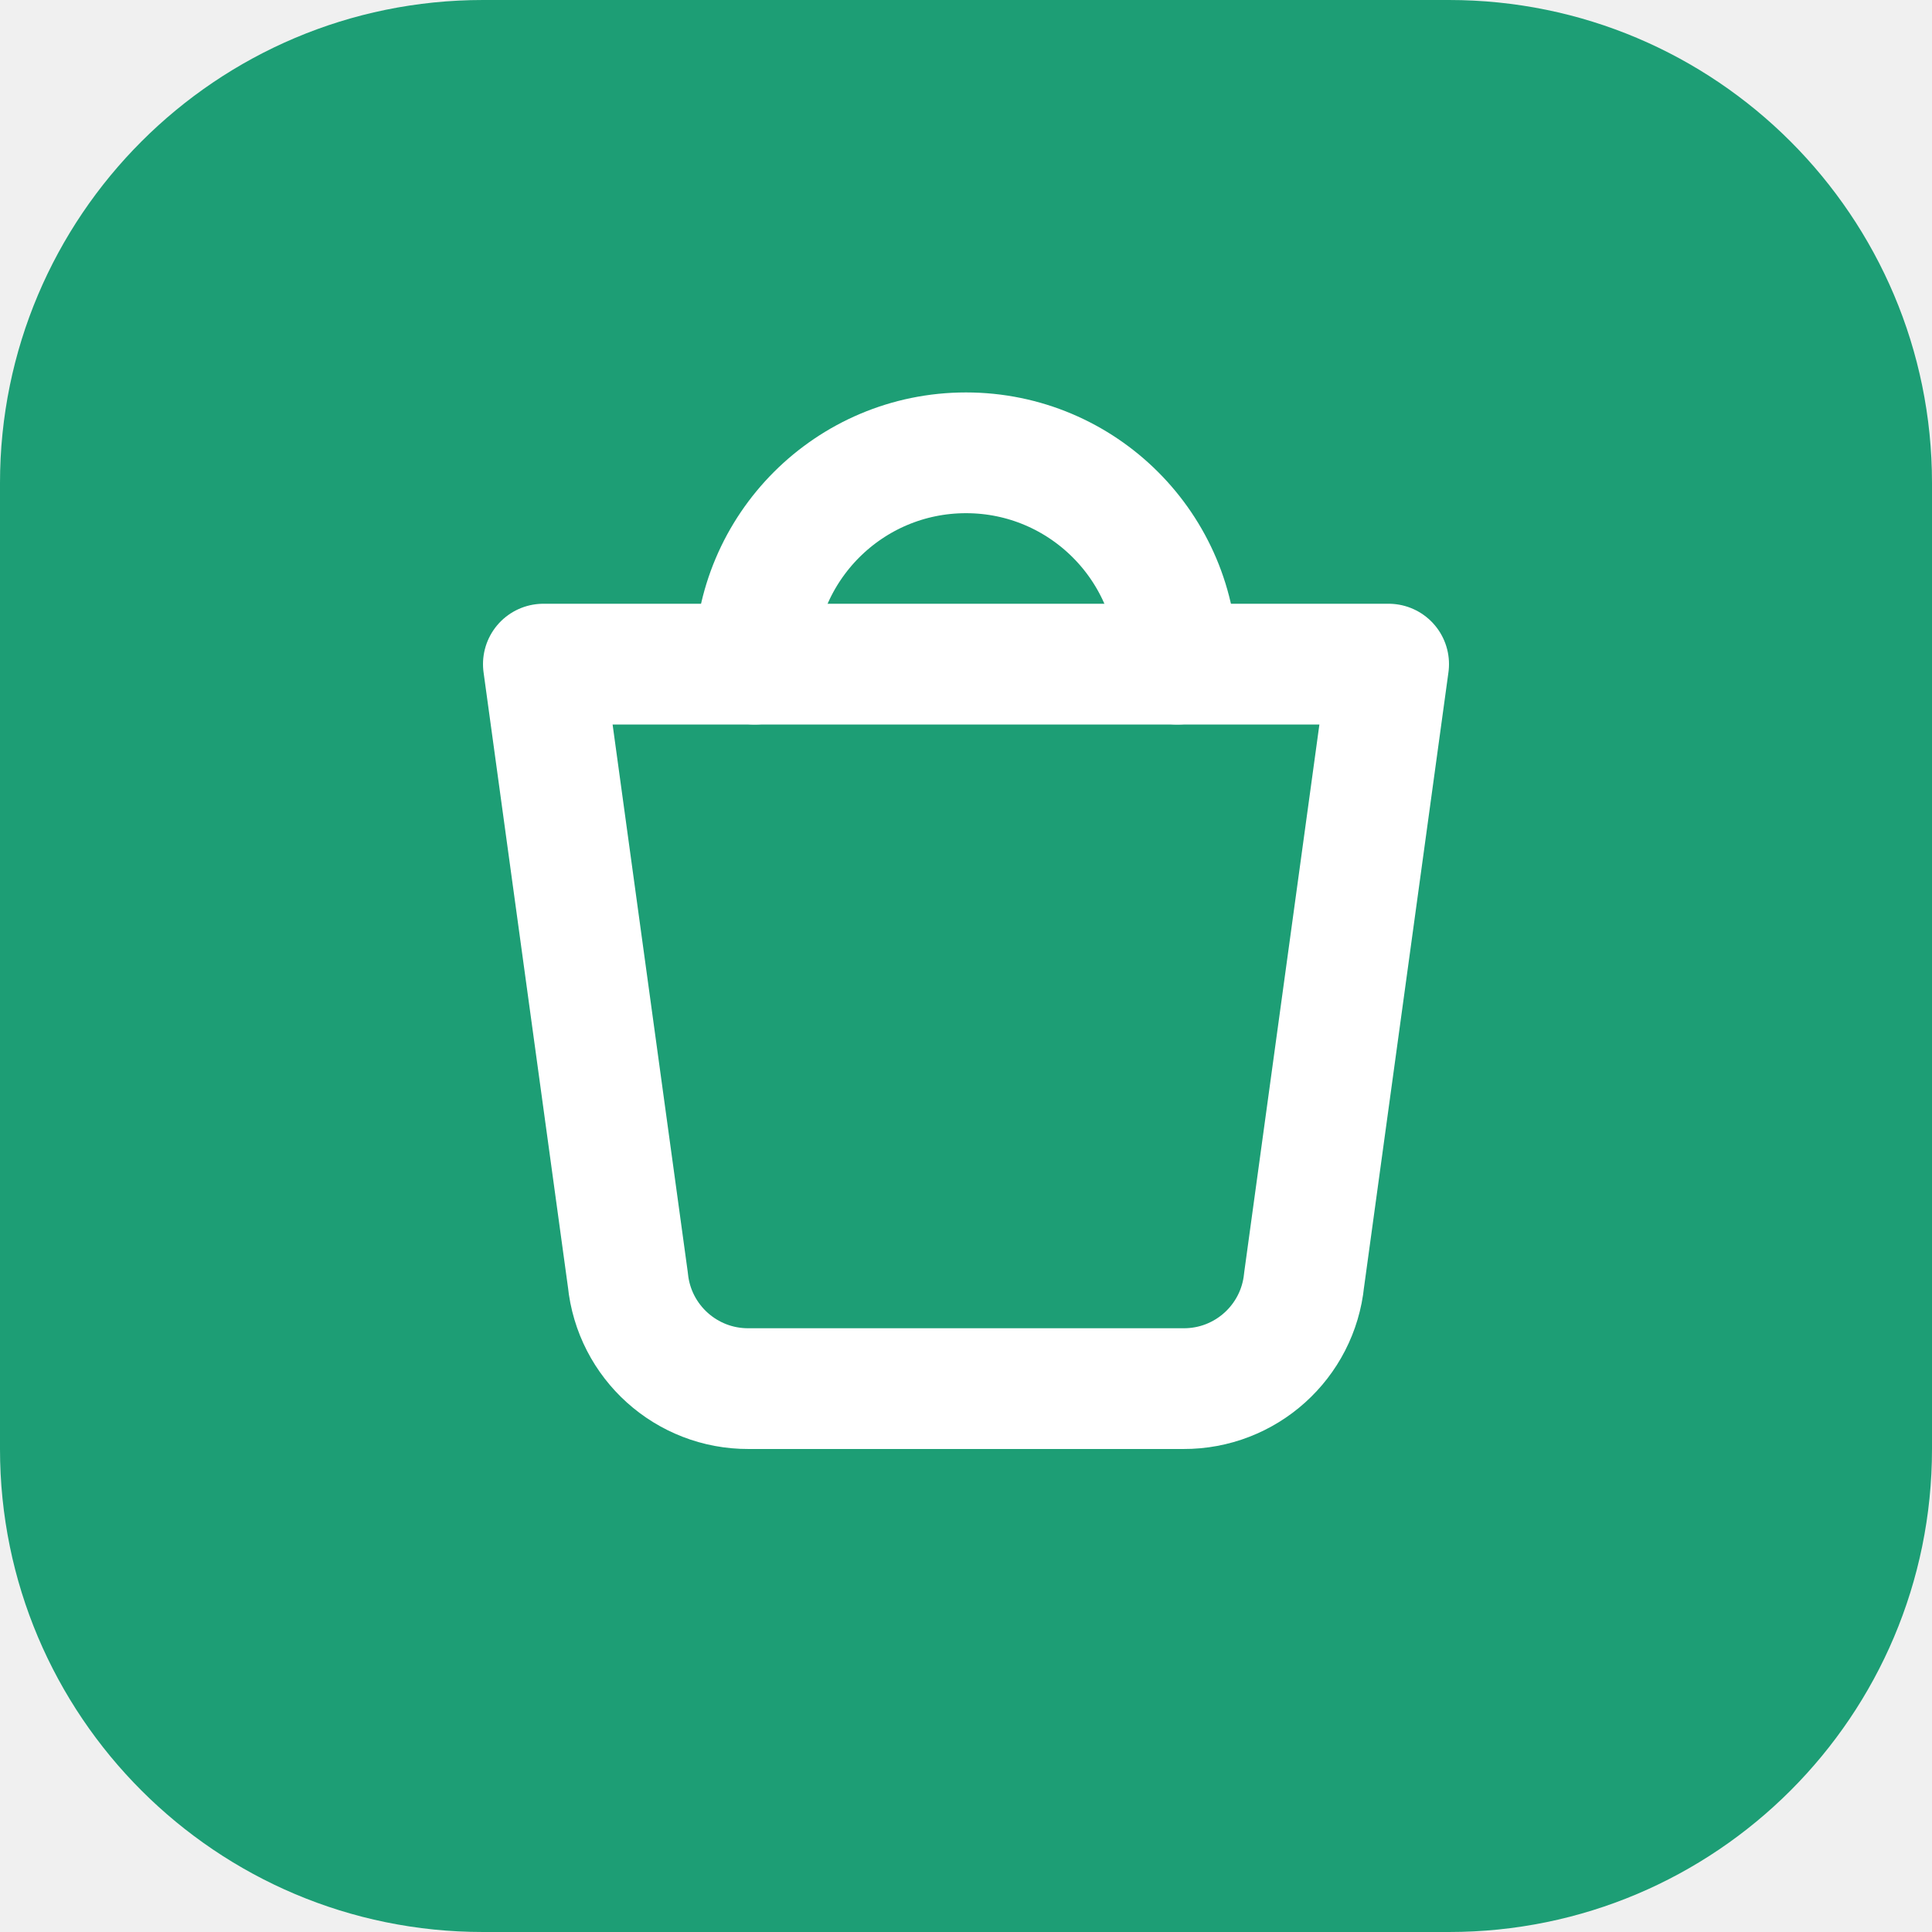
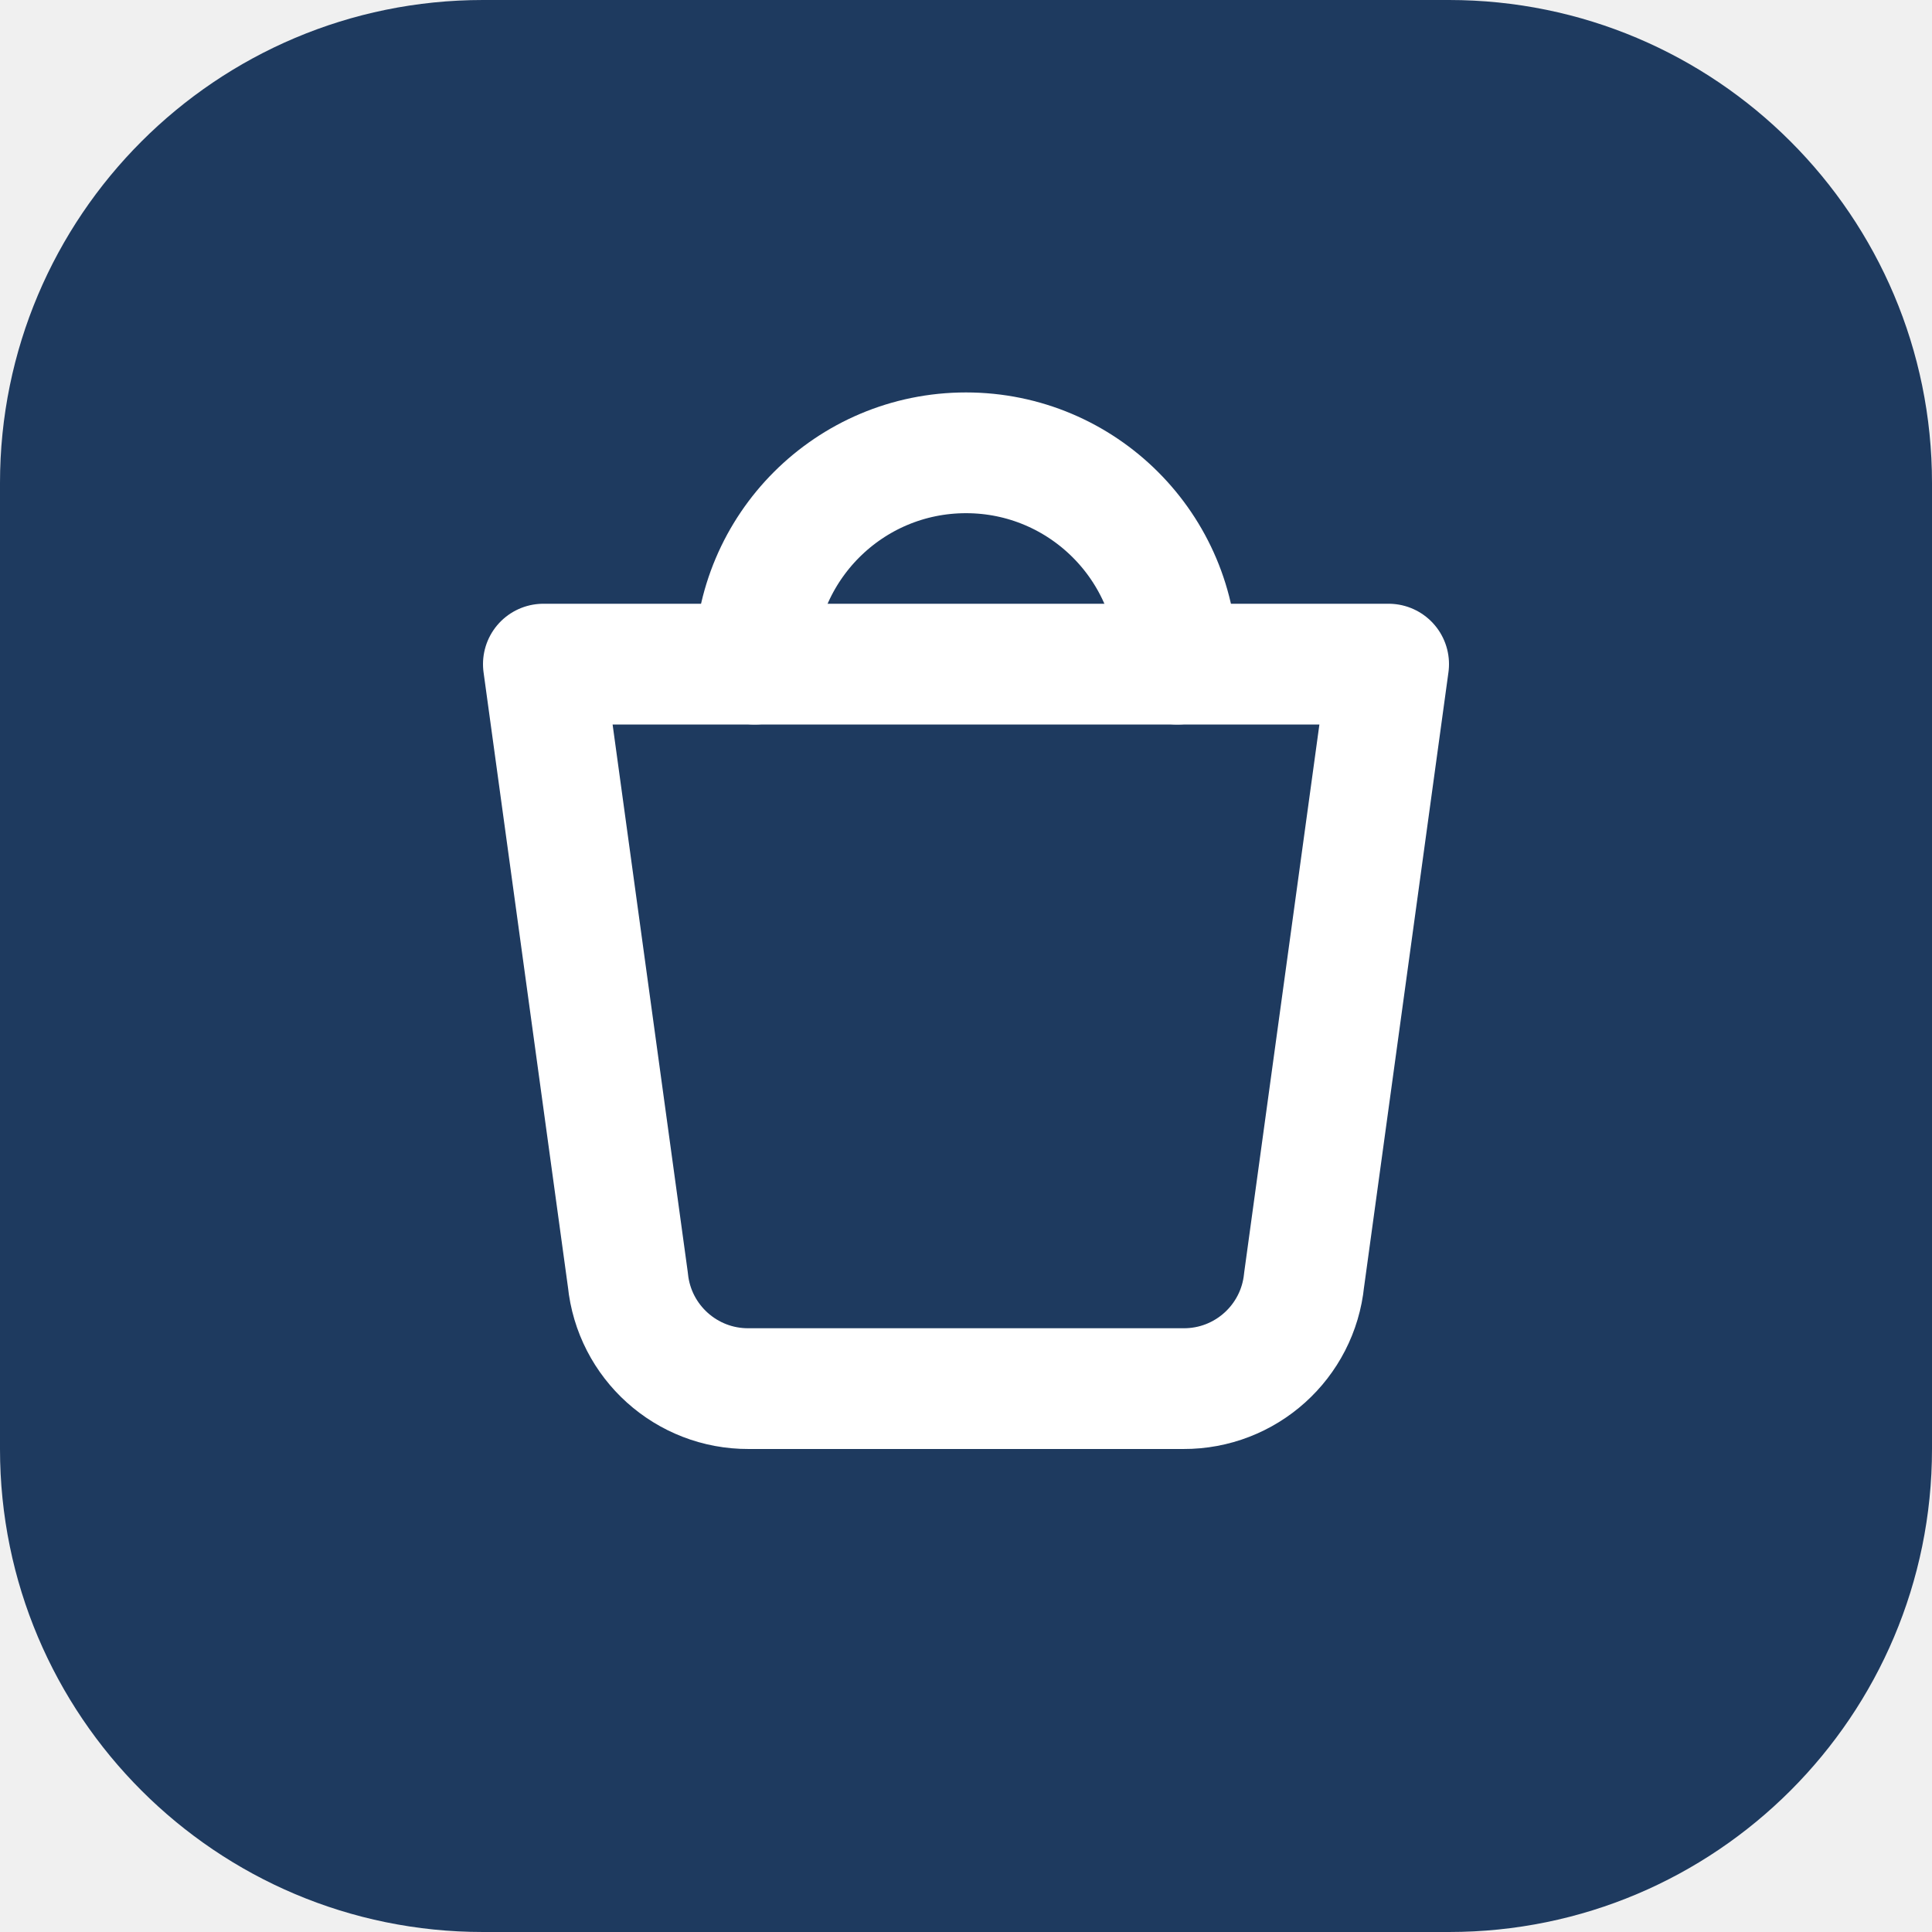
<svg xmlns="http://www.w3.org/2000/svg" width="32" height="32" viewBox="0 0 32 32">
-   <rect width="32" height="32" rx="8" fill="#1d9e75" />
+   <rect width="32" height="32" rx="8" fill="#1e3a5f" />
  <path d="M9 11h14l-1.4 10.2a2 2 0 0 1-2 1.8H12.4a2 2 0 0 1-2-1.8L9 11Z" fill="none" stroke="#fff" stroke-width="2" stroke-linejoin="round" />
  <path d="M12.5 11a3.5 3.5 0 0 1 7 0" fill="none" stroke="#fff" stroke-width="2" stroke-linecap="round" />
</svg>
